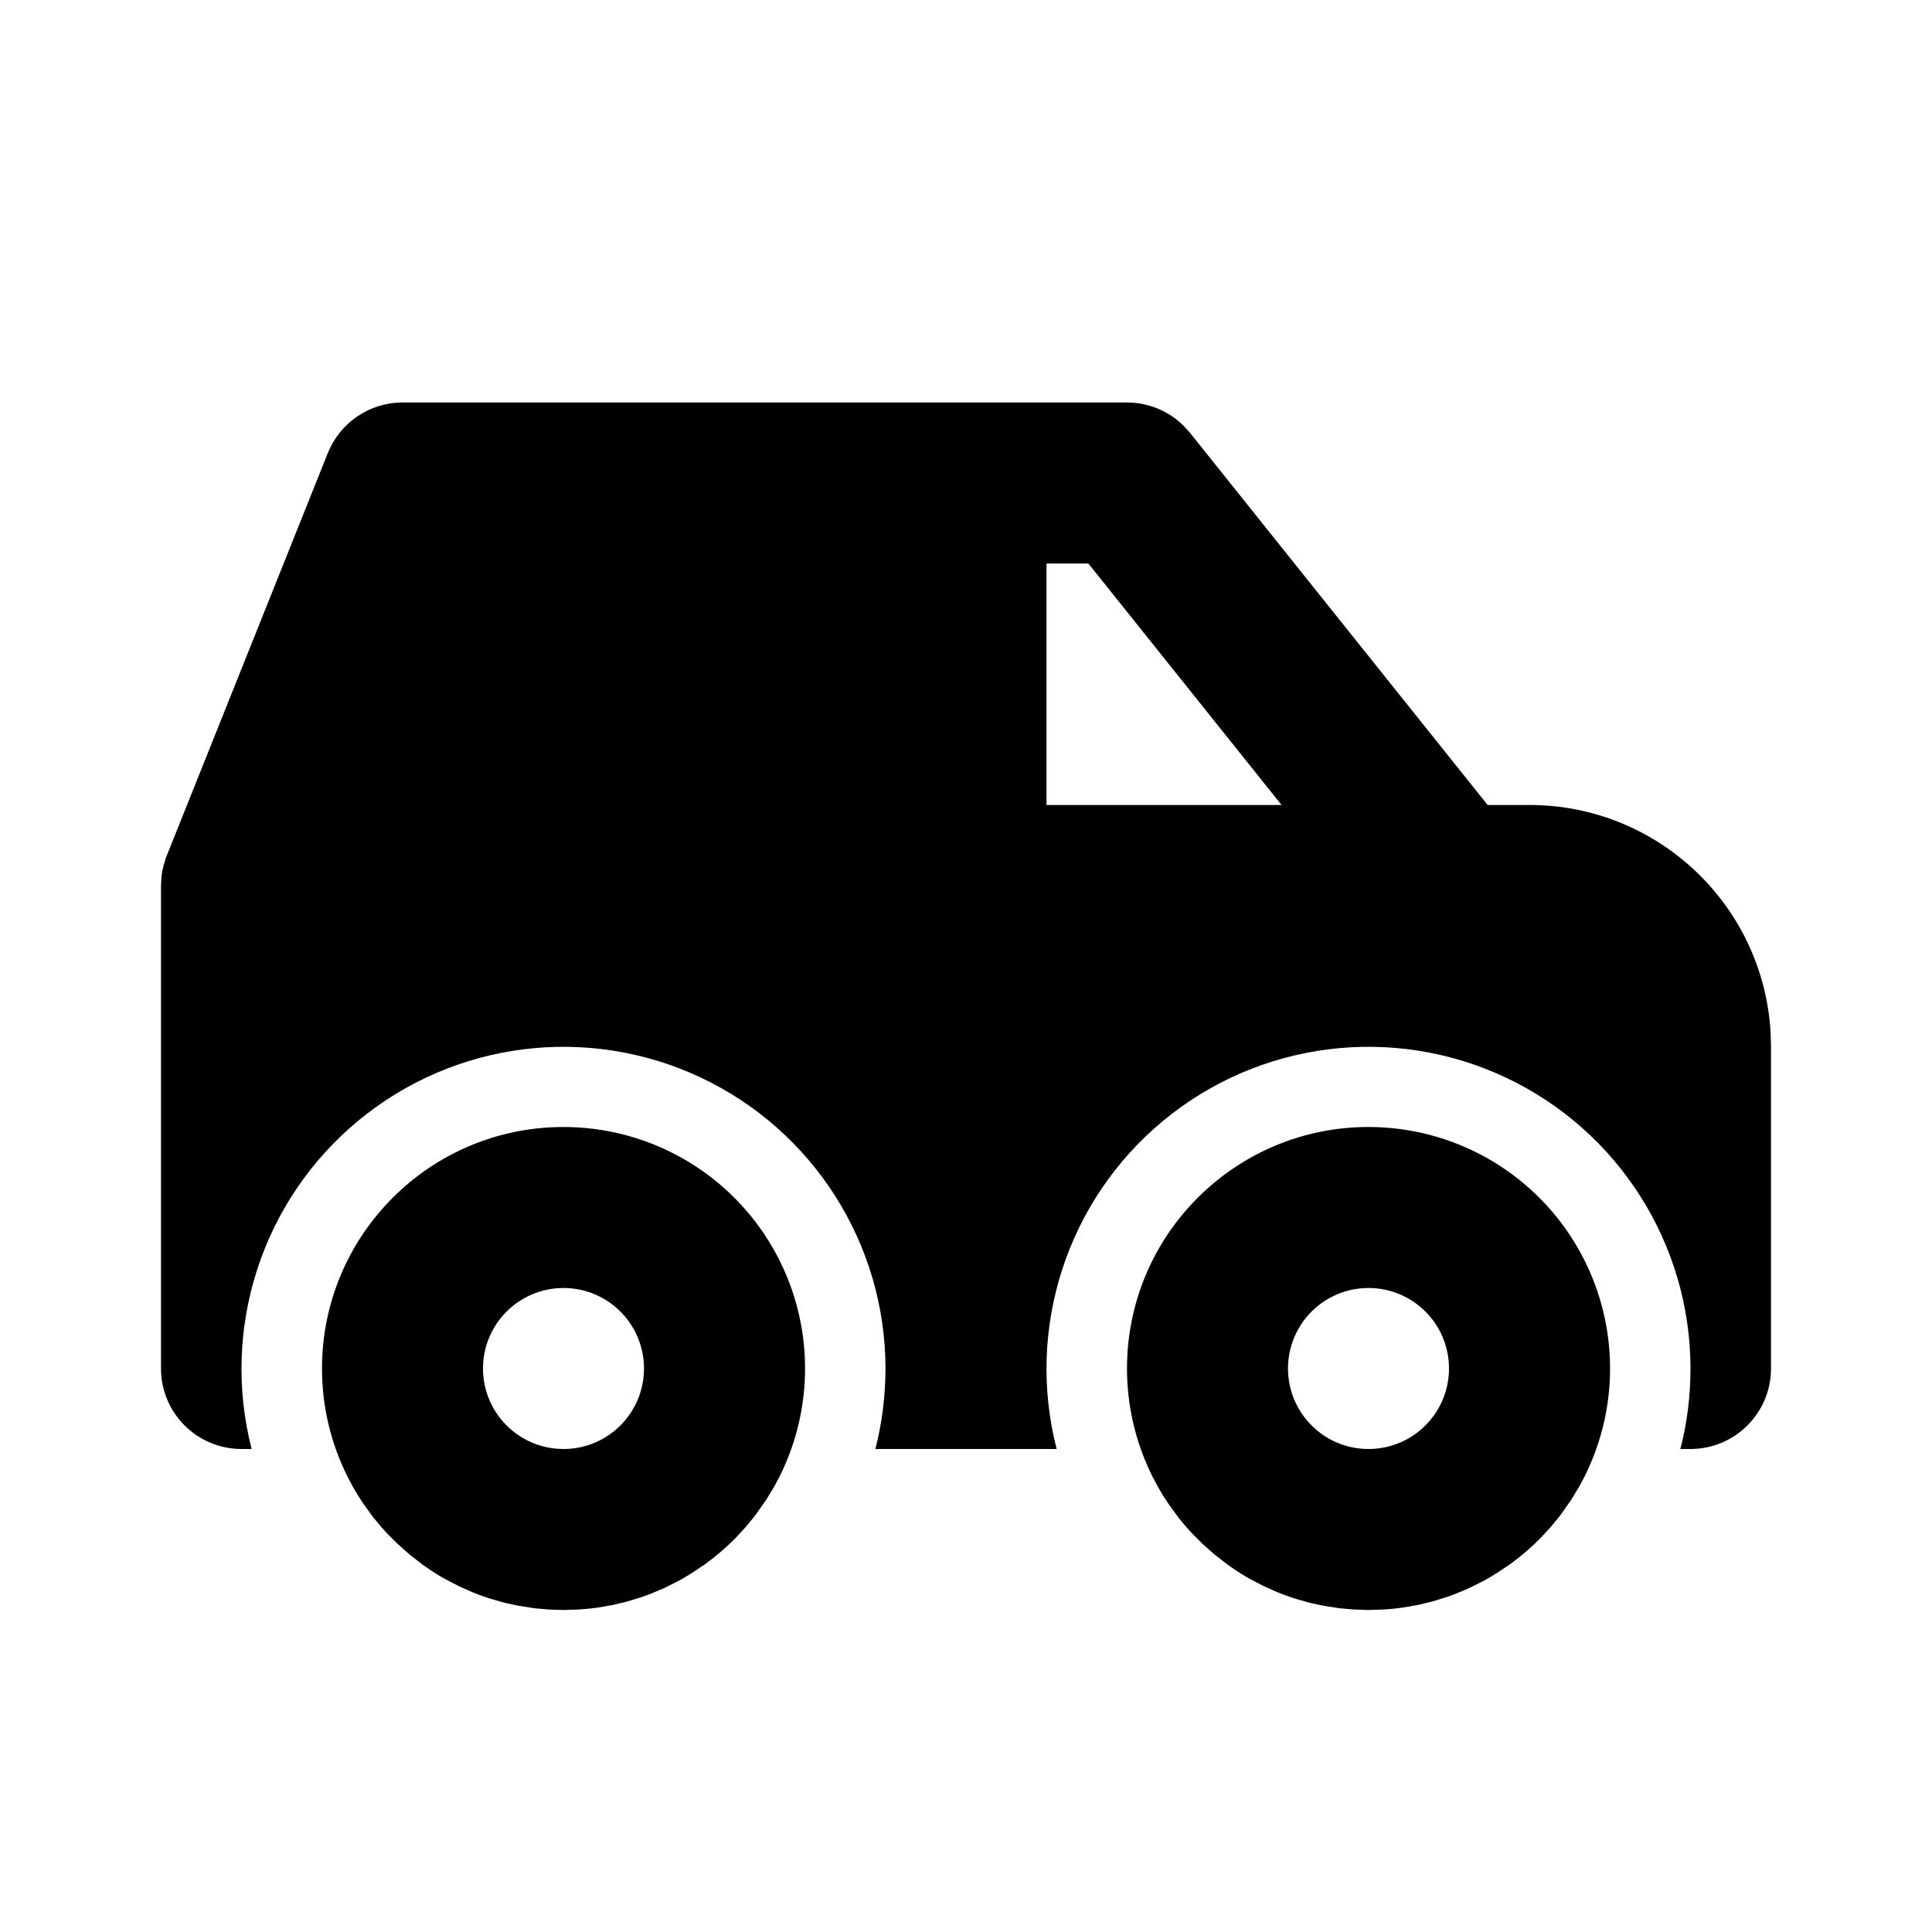
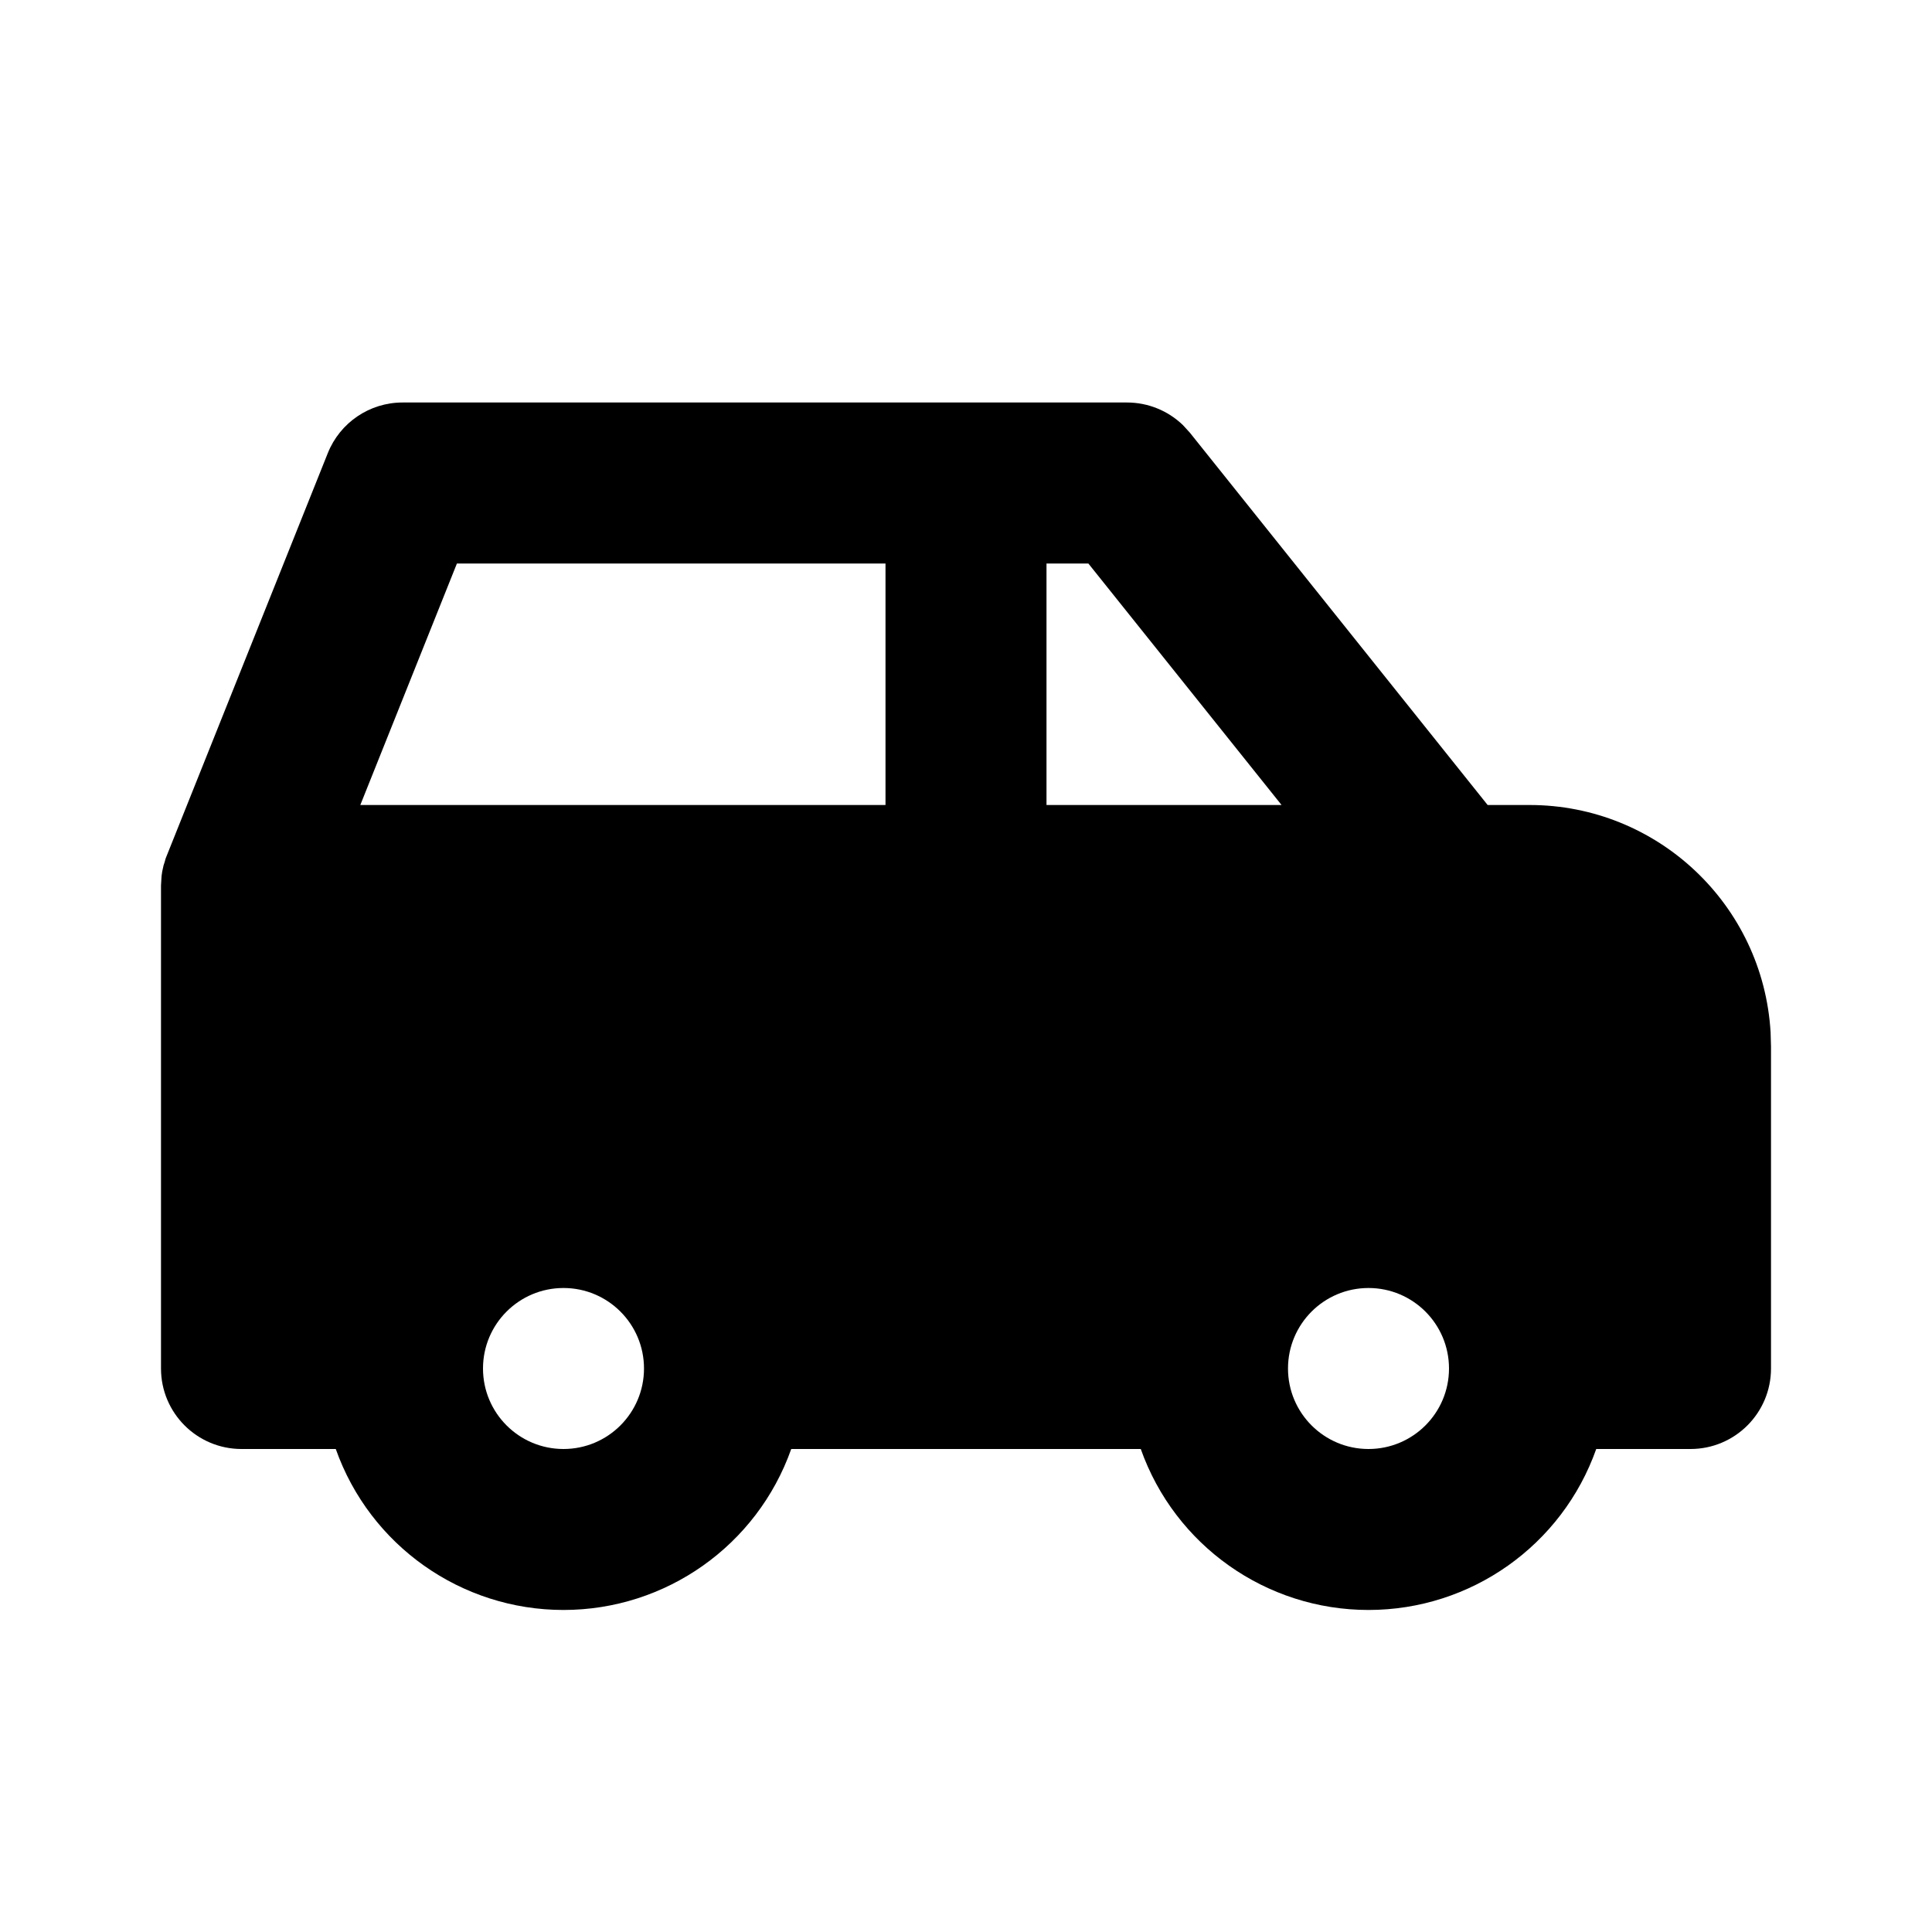
<svg xmlns="http://www.w3.org/2000/svg" fill="currentColor" viewBox="0 0 24 24">
  <path fill="none" d="M0 0h24v24H0z" />
-   <path d="M17 14a3 3 0 0 1 2.685 4.34l-.067.126-.1.165-.141.2-.116.141-.116.126a3 3 0 0 1-.388.334l-.149.1-.089.055q-.052.032-.107.06l-.17.085-.175.073-.104.037-.17.052-.172.042-.183.032-.075.01q-.09.011-.18.016L17 20l-.183-.006-.18-.016-.192-.03-.17-.036-.18-.051-.058-.019a3 3 0 0 1-.174-.065l-.161-.072-.168-.087-.053-.03q-.122-.072-.237-.156l-.16-.124-.15-.134-.129-.129-.066-.073-.1-.12-.12-.165-.074-.113-.063-.108-.067-.126A3 3 0 0 1 14 17a3 3 0 0 1 3-3M7 14a3 3 0 0 1 2.685 4.34l-.067.126-.1.165-.141.2-.116.141-.116.126a3 3 0 0 1-.388.334l-.149.1-.089.055q-.052.032-.107.06l-.17.085-.175.073-.104.037-.17.052-.172.042-.183.032-.075.01q-.09.011-.18.016L7 20l-.183-.006-.18-.016-.192-.03-.17-.036-.18-.051-.058-.019a3 3 0 0 1-.174-.065l-.161-.072-.168-.087-.053-.03q-.122-.072-.237-.156l-.16-.124-.15-.134-.129-.129-.066-.073-.1-.12-.12-.165-.074-.113-.063-.108-.067-.126A3 3 0 0 1 4 17a3 3 0 0 1 3-3m7-9a1 1 0 0 1 .694.28l.087.095L18.48 10H19a3 3 0 0 1 2.995 2.824L22 13v4a1 1 0 0 1-1 1h-.126q.125-.48.126-1a4 4 0 1 0-7.874 1h-2.252q.124-.48.126-1a4 4 0 1 0-7.874 1H3a1 1 0 0 1-1-1v-6l.007-.117.008-.056.017-.078.012-.036.014-.05 2.014-5.034A1 1 0 0 1 5 5zM7 16a1 1 0 1 0 0 2 1 1 0 0 0 0-2m10 0a1 1 0 1 0 0 2 1 1 0 0 0 0-2m-3.48-9H13v3h2.92z" />
+   <path d="M14 5a1 1 0 0 1 .694.28l.087.095L18.48 10H19a3 3 0 0 1 2.995 2.824L22 13v4a1 1 0 0 1-1 1h-1.171a3.001 3.001 0 0 1-5.658 0H9.829a3.001 3.001 0 0 1-5.658 0H3a1 1 0 0 1-1-1v-6l.007-.117.008-.056.017-.078.012-.036.014-.05 2.014-5.034A1 1 0 0 1 5 5zM7 16a1 1 0 1 0 0 2 1 1 0 0 0 0-2m10 0a1 1 0 1 0 0 2 1 1 0 0 0 0-2m-6-9H5.676l-1.2 3H11zm2.52 0H13v3h2.92z" />
</svg>
